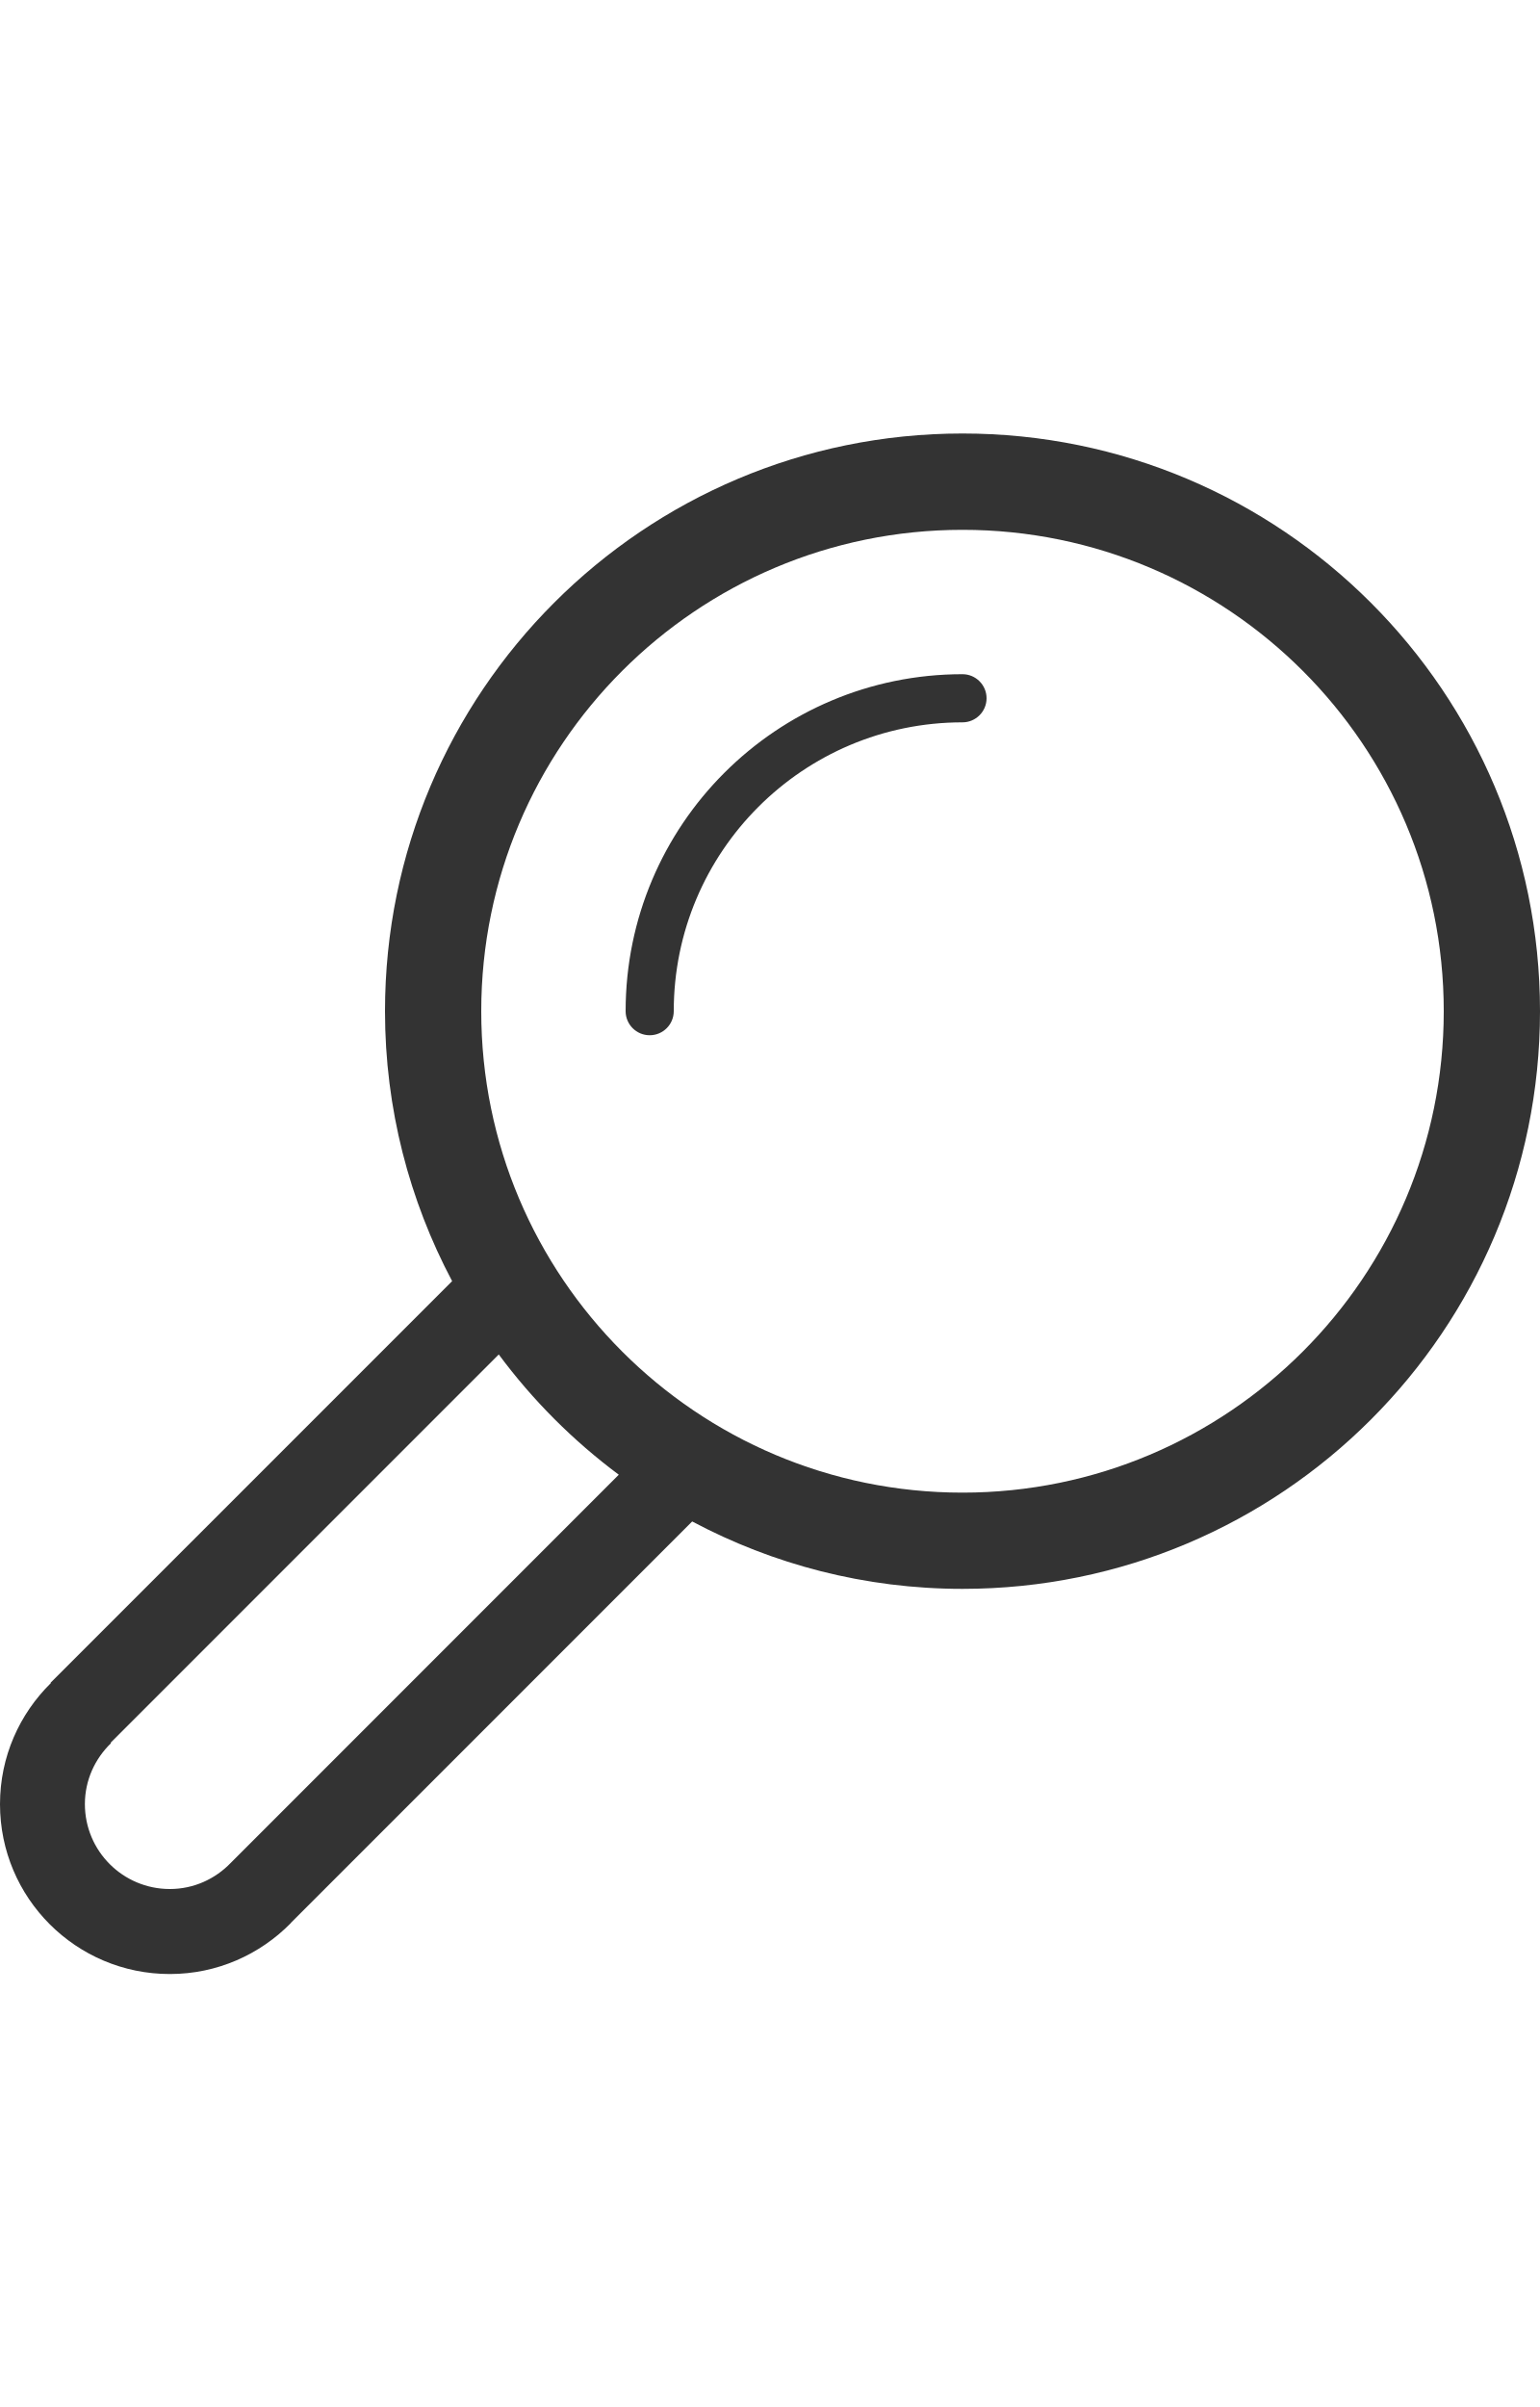
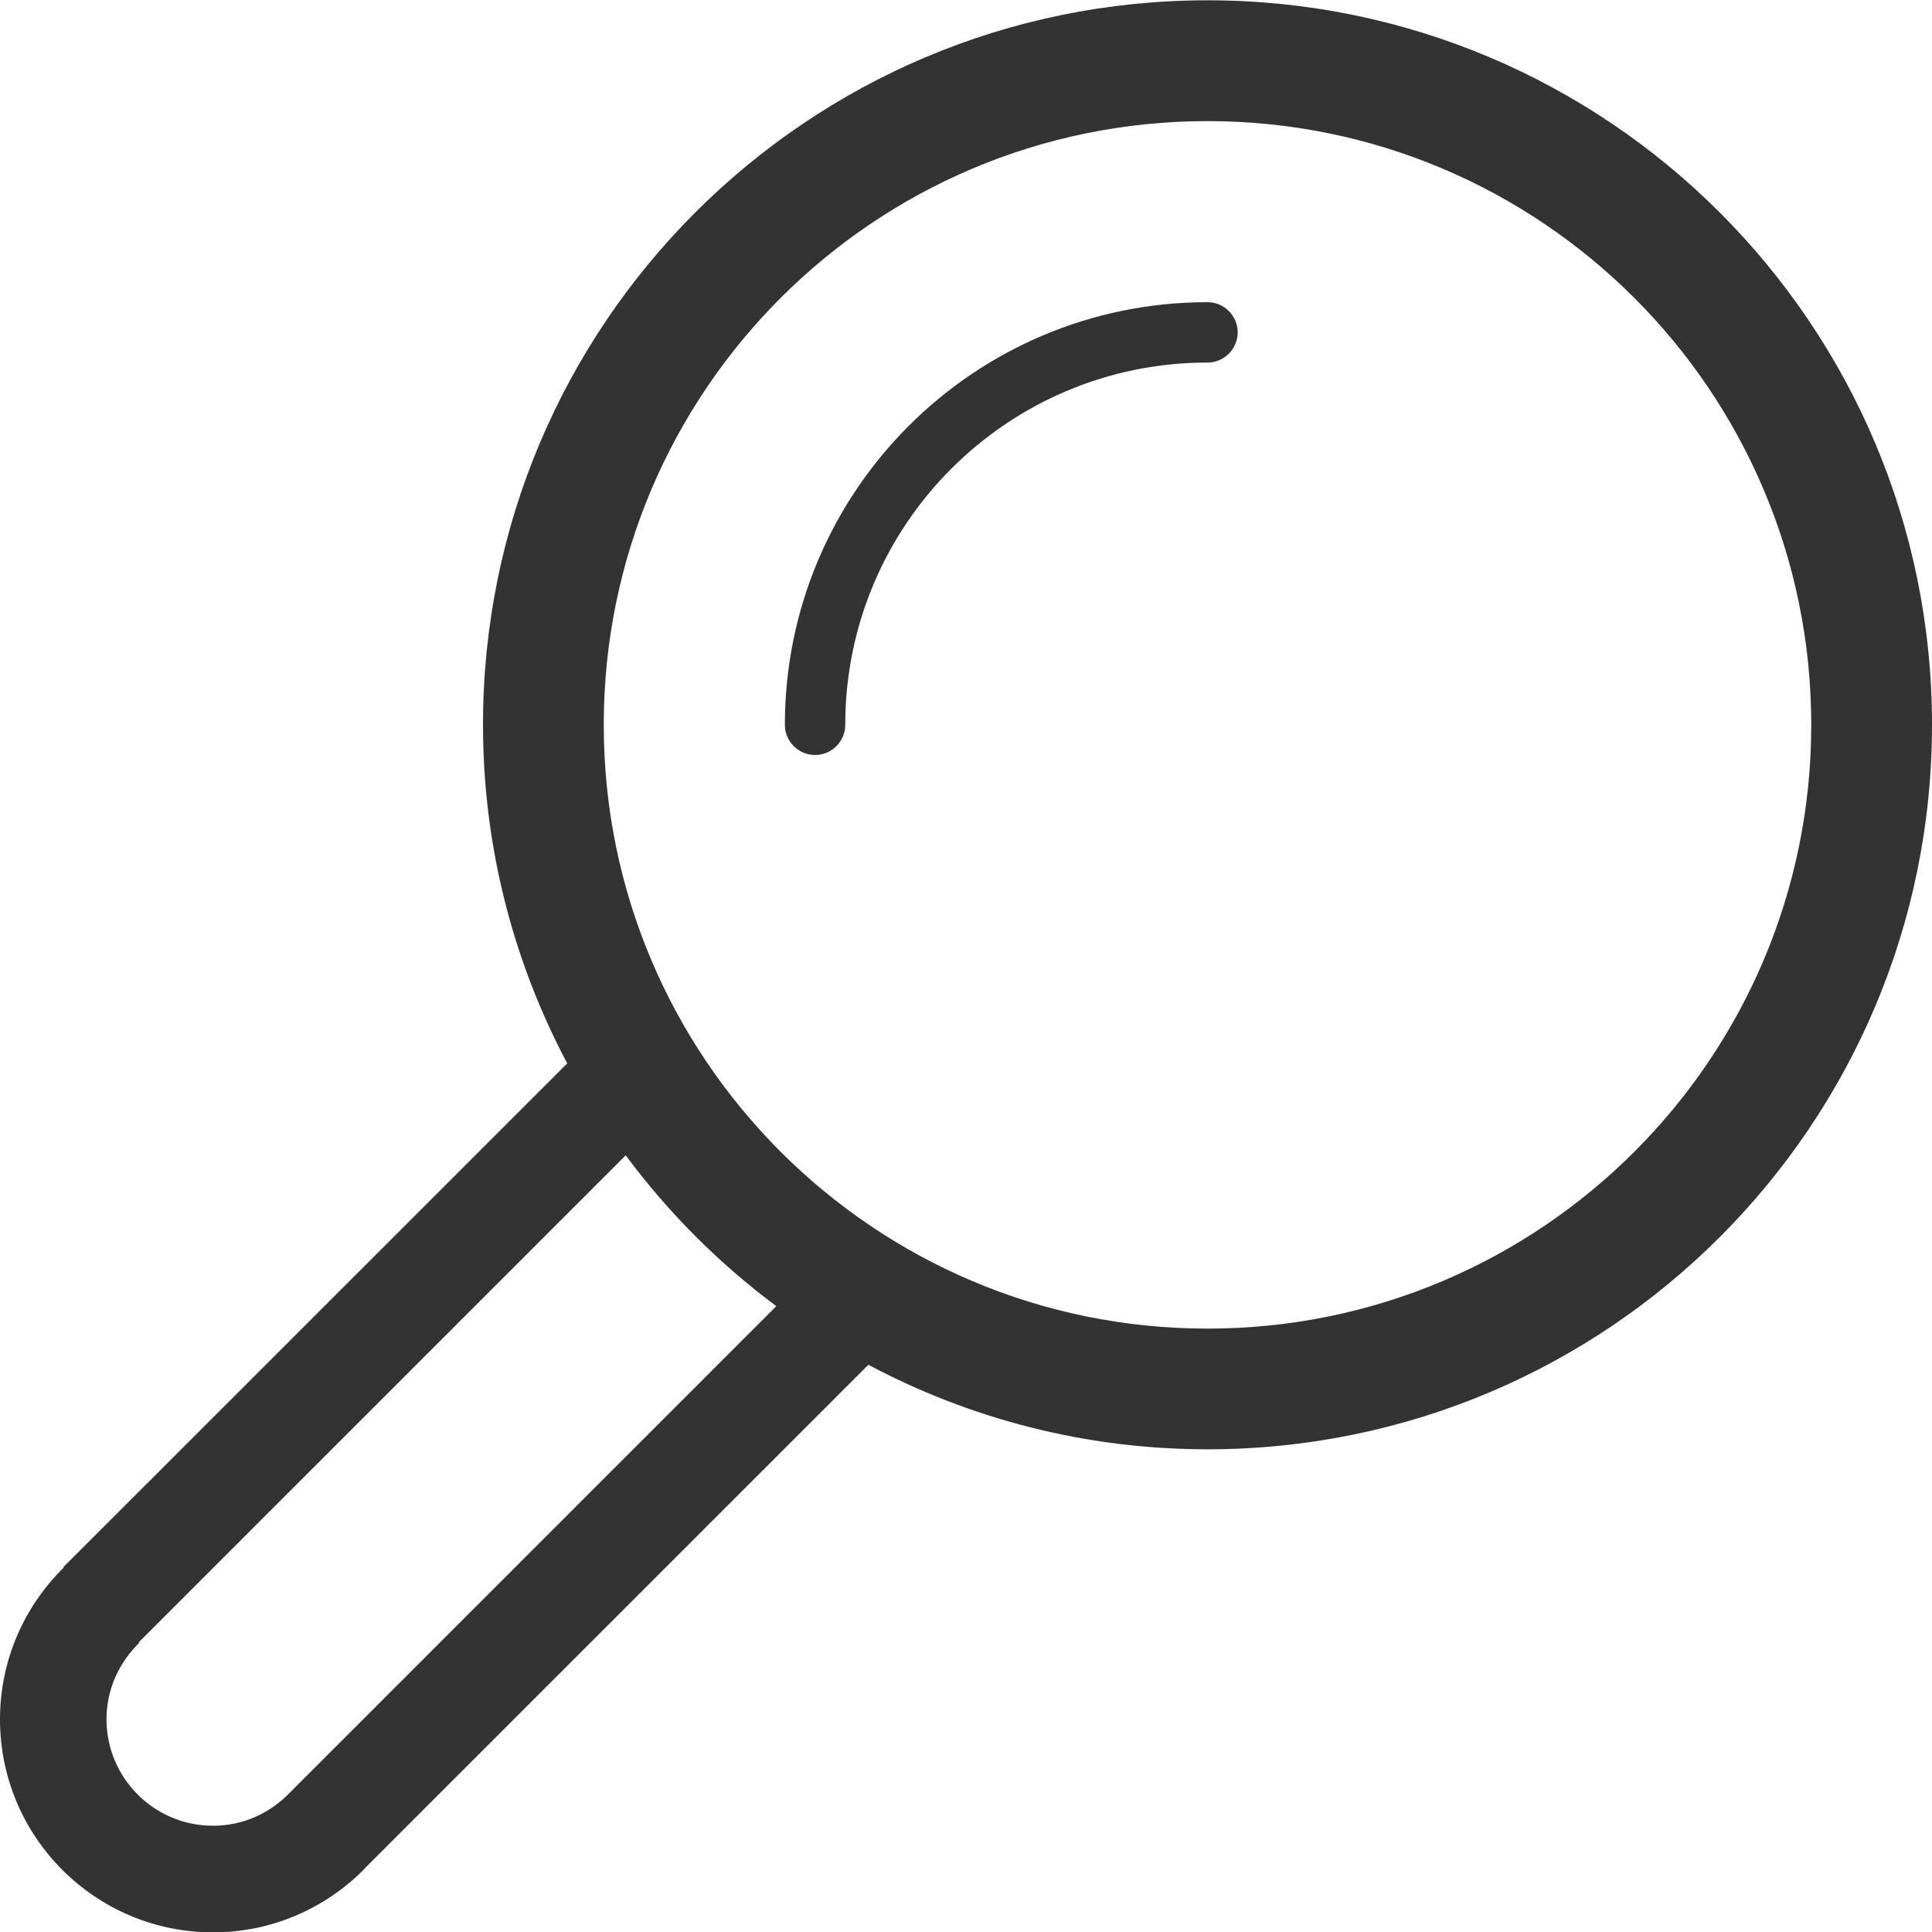
- <svg xmlns="http://www.w3.org/2000/svg" enable-background="new 0 0 32 32" height="100px" id="Layer_1" version="1.1" viewBox="0 0 32 32" width="64px" xml:space="preserve">
+ <svg xmlns="http://www.w3.org/2000/svg" enable-background="new 0 0 32 32" height="7.5%" width="15%" id="Layer_1" version="1.1" viewBox="0 0 32 32" xml:space="preserve">
  <g id="search_1_">
    <path d="M20,0.005c-6.627,0-12,5.373-12,12c0,2.026,0.507,3.933,1.395,5.608l-8.344,8.342l0.007,0.006   C0.406,26.602,0,27.49,0,28.477c0,1.949,1.58,3.529,3.529,3.529c0.985,0,1.874-0.406,2.515-1.059l-0.002-0.002l8.341-8.34   c1.676,0.891,3.586,1.4,5.617,1.4c6.627,0,12-5.373,12-12C32,5.378,26.627,0.005,20,0.005z M4.795,29.697   c-0.322,0.334-0.768,0.543-1.266,0.543c-0.975,0-1.765-0.789-1.765-1.764c0-0.498,0.21-0.943,0.543-1.266l-0.009-0.008l8.066-8.066   c0.705,0.951,1.545,1.791,2.494,2.498L4.795,29.697z M20,22.006c-5.522,0-10-4.479-10-10c0-5.522,4.478-10,10-10   c5.521,0,10,4.478,10,10C30,17.527,25.521,22.006,20,22.006z" fill="#333333" />
    <path d="M20,5.005c-3.867,0-7,3.134-7,7c0,0.276,0.224,0.5,0.5,0.5s0.5-0.224,0.5-0.5c0-3.313,2.686-6,6-6   c0.275,0,0.5-0.224,0.5-0.5S20.275,5.005,20,5.005z" fill="#333333" />
  </g>
</svg>
